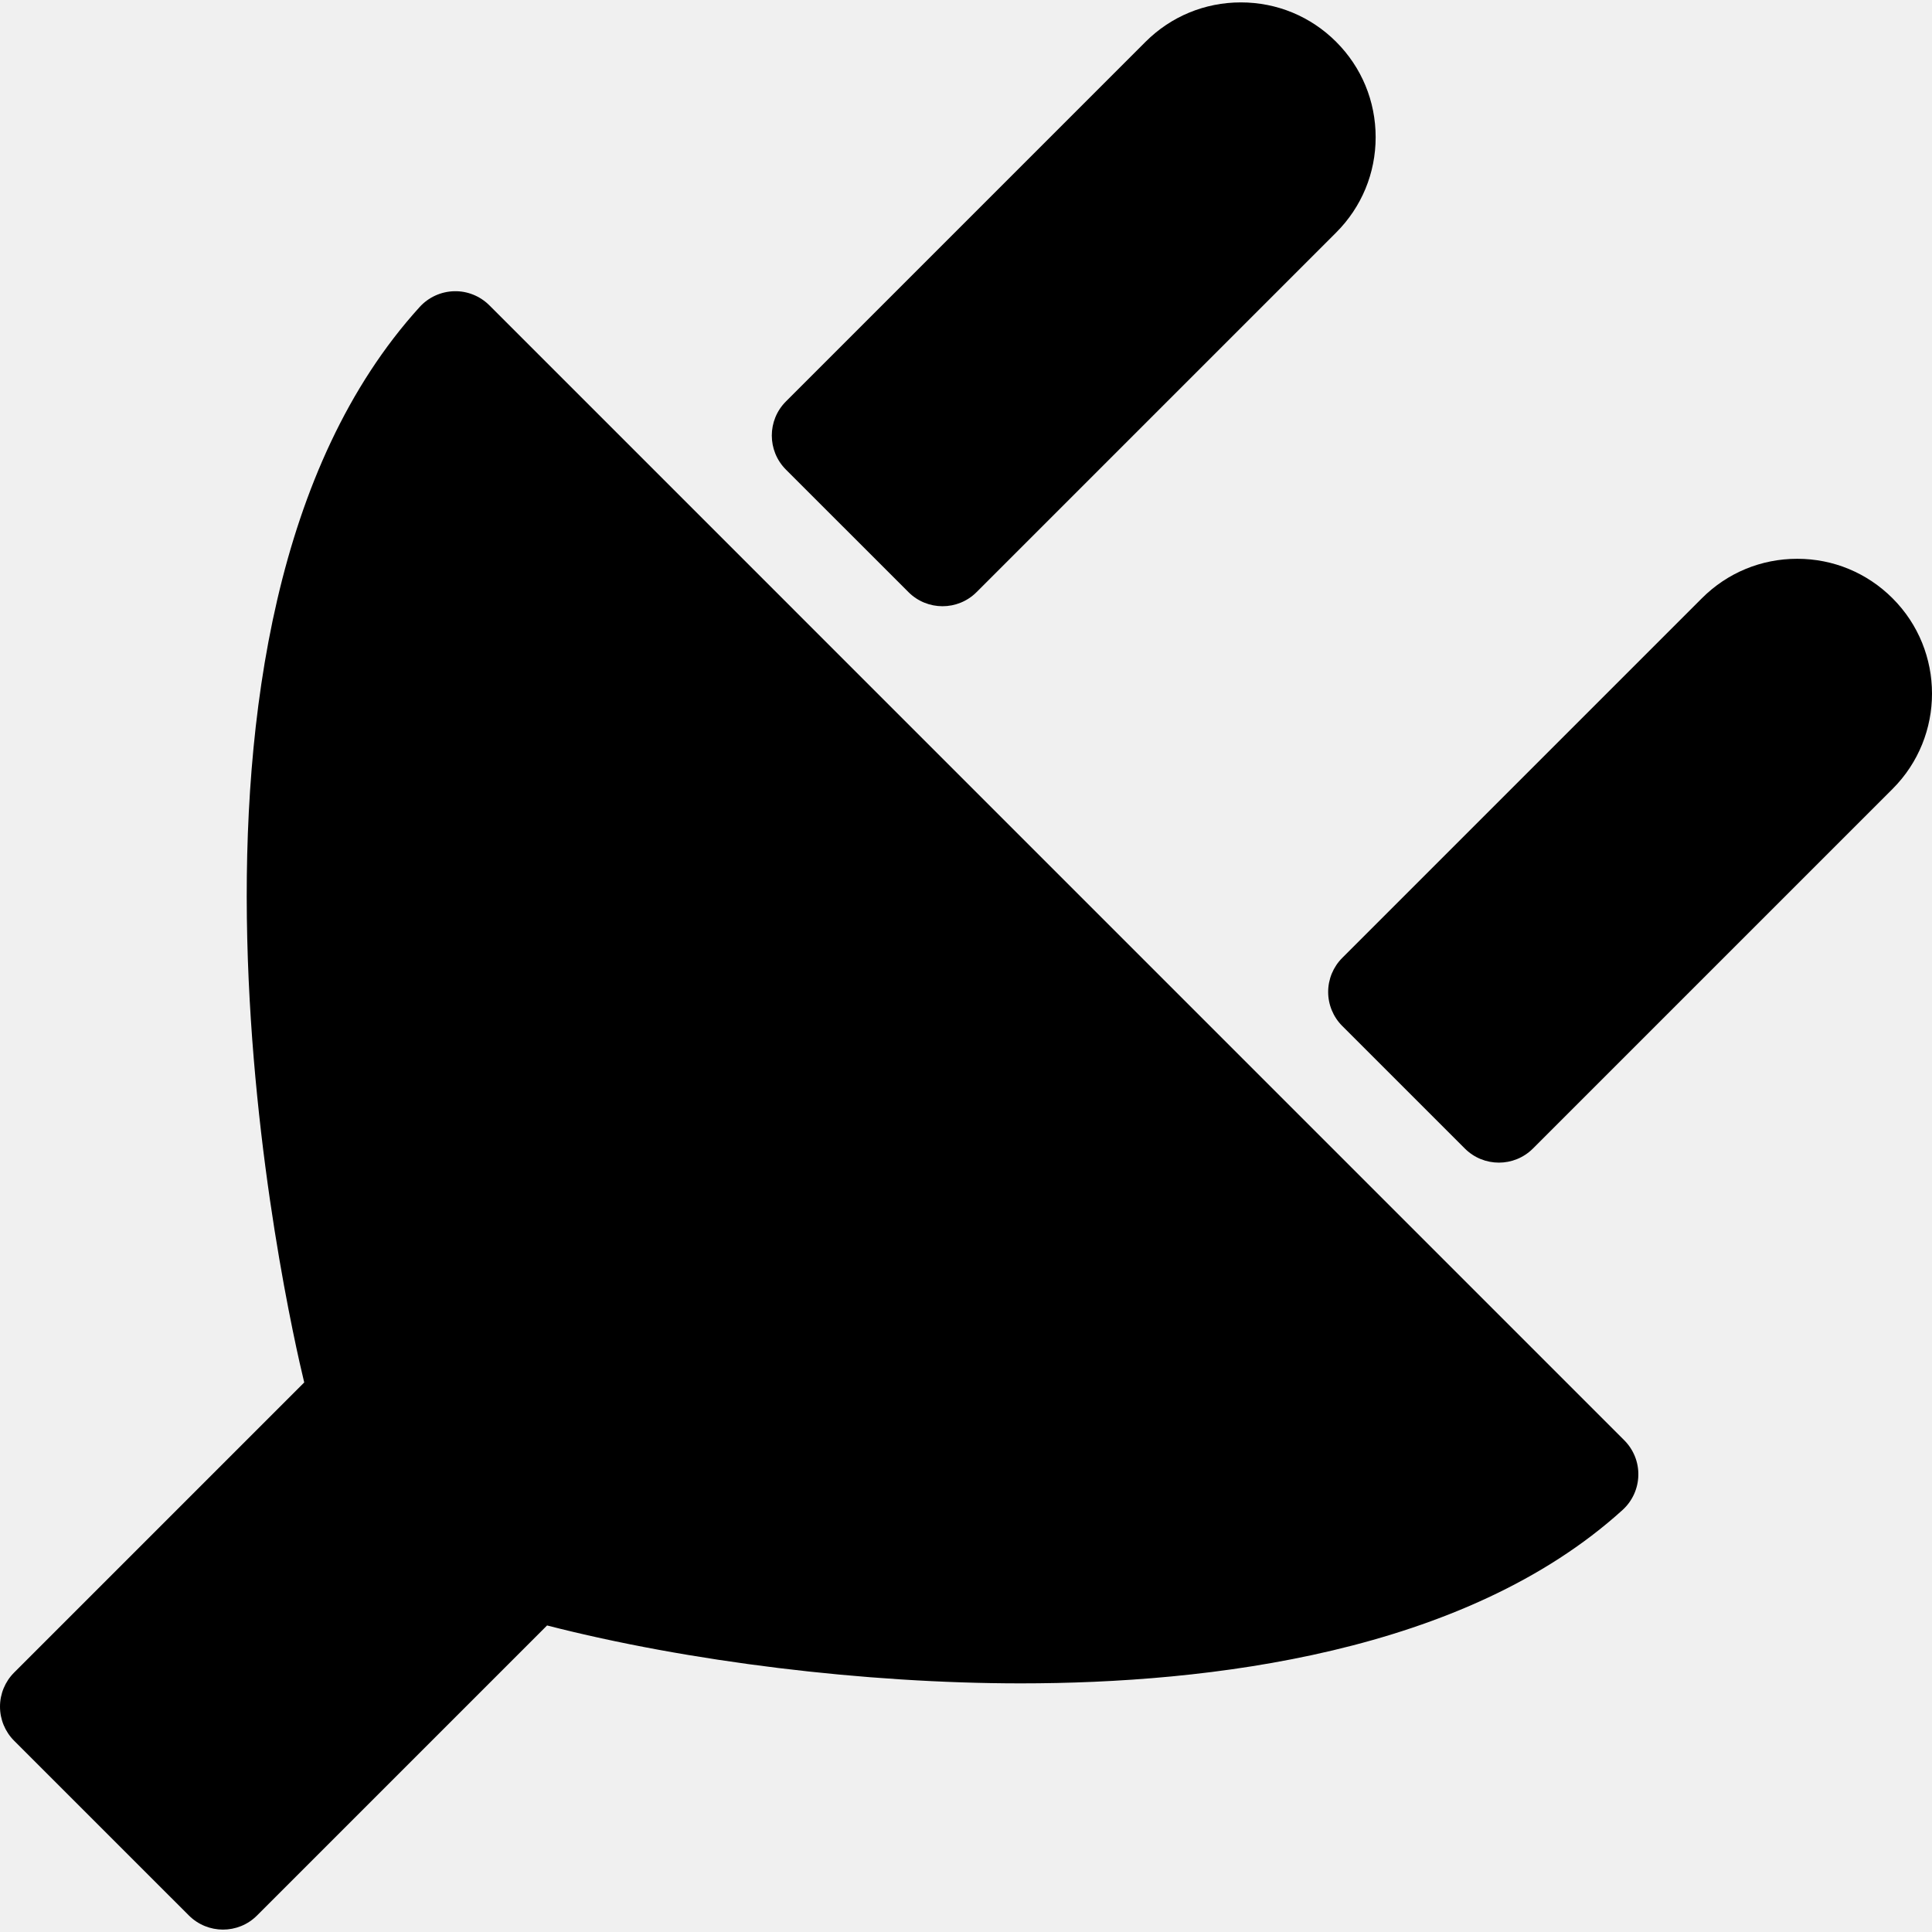
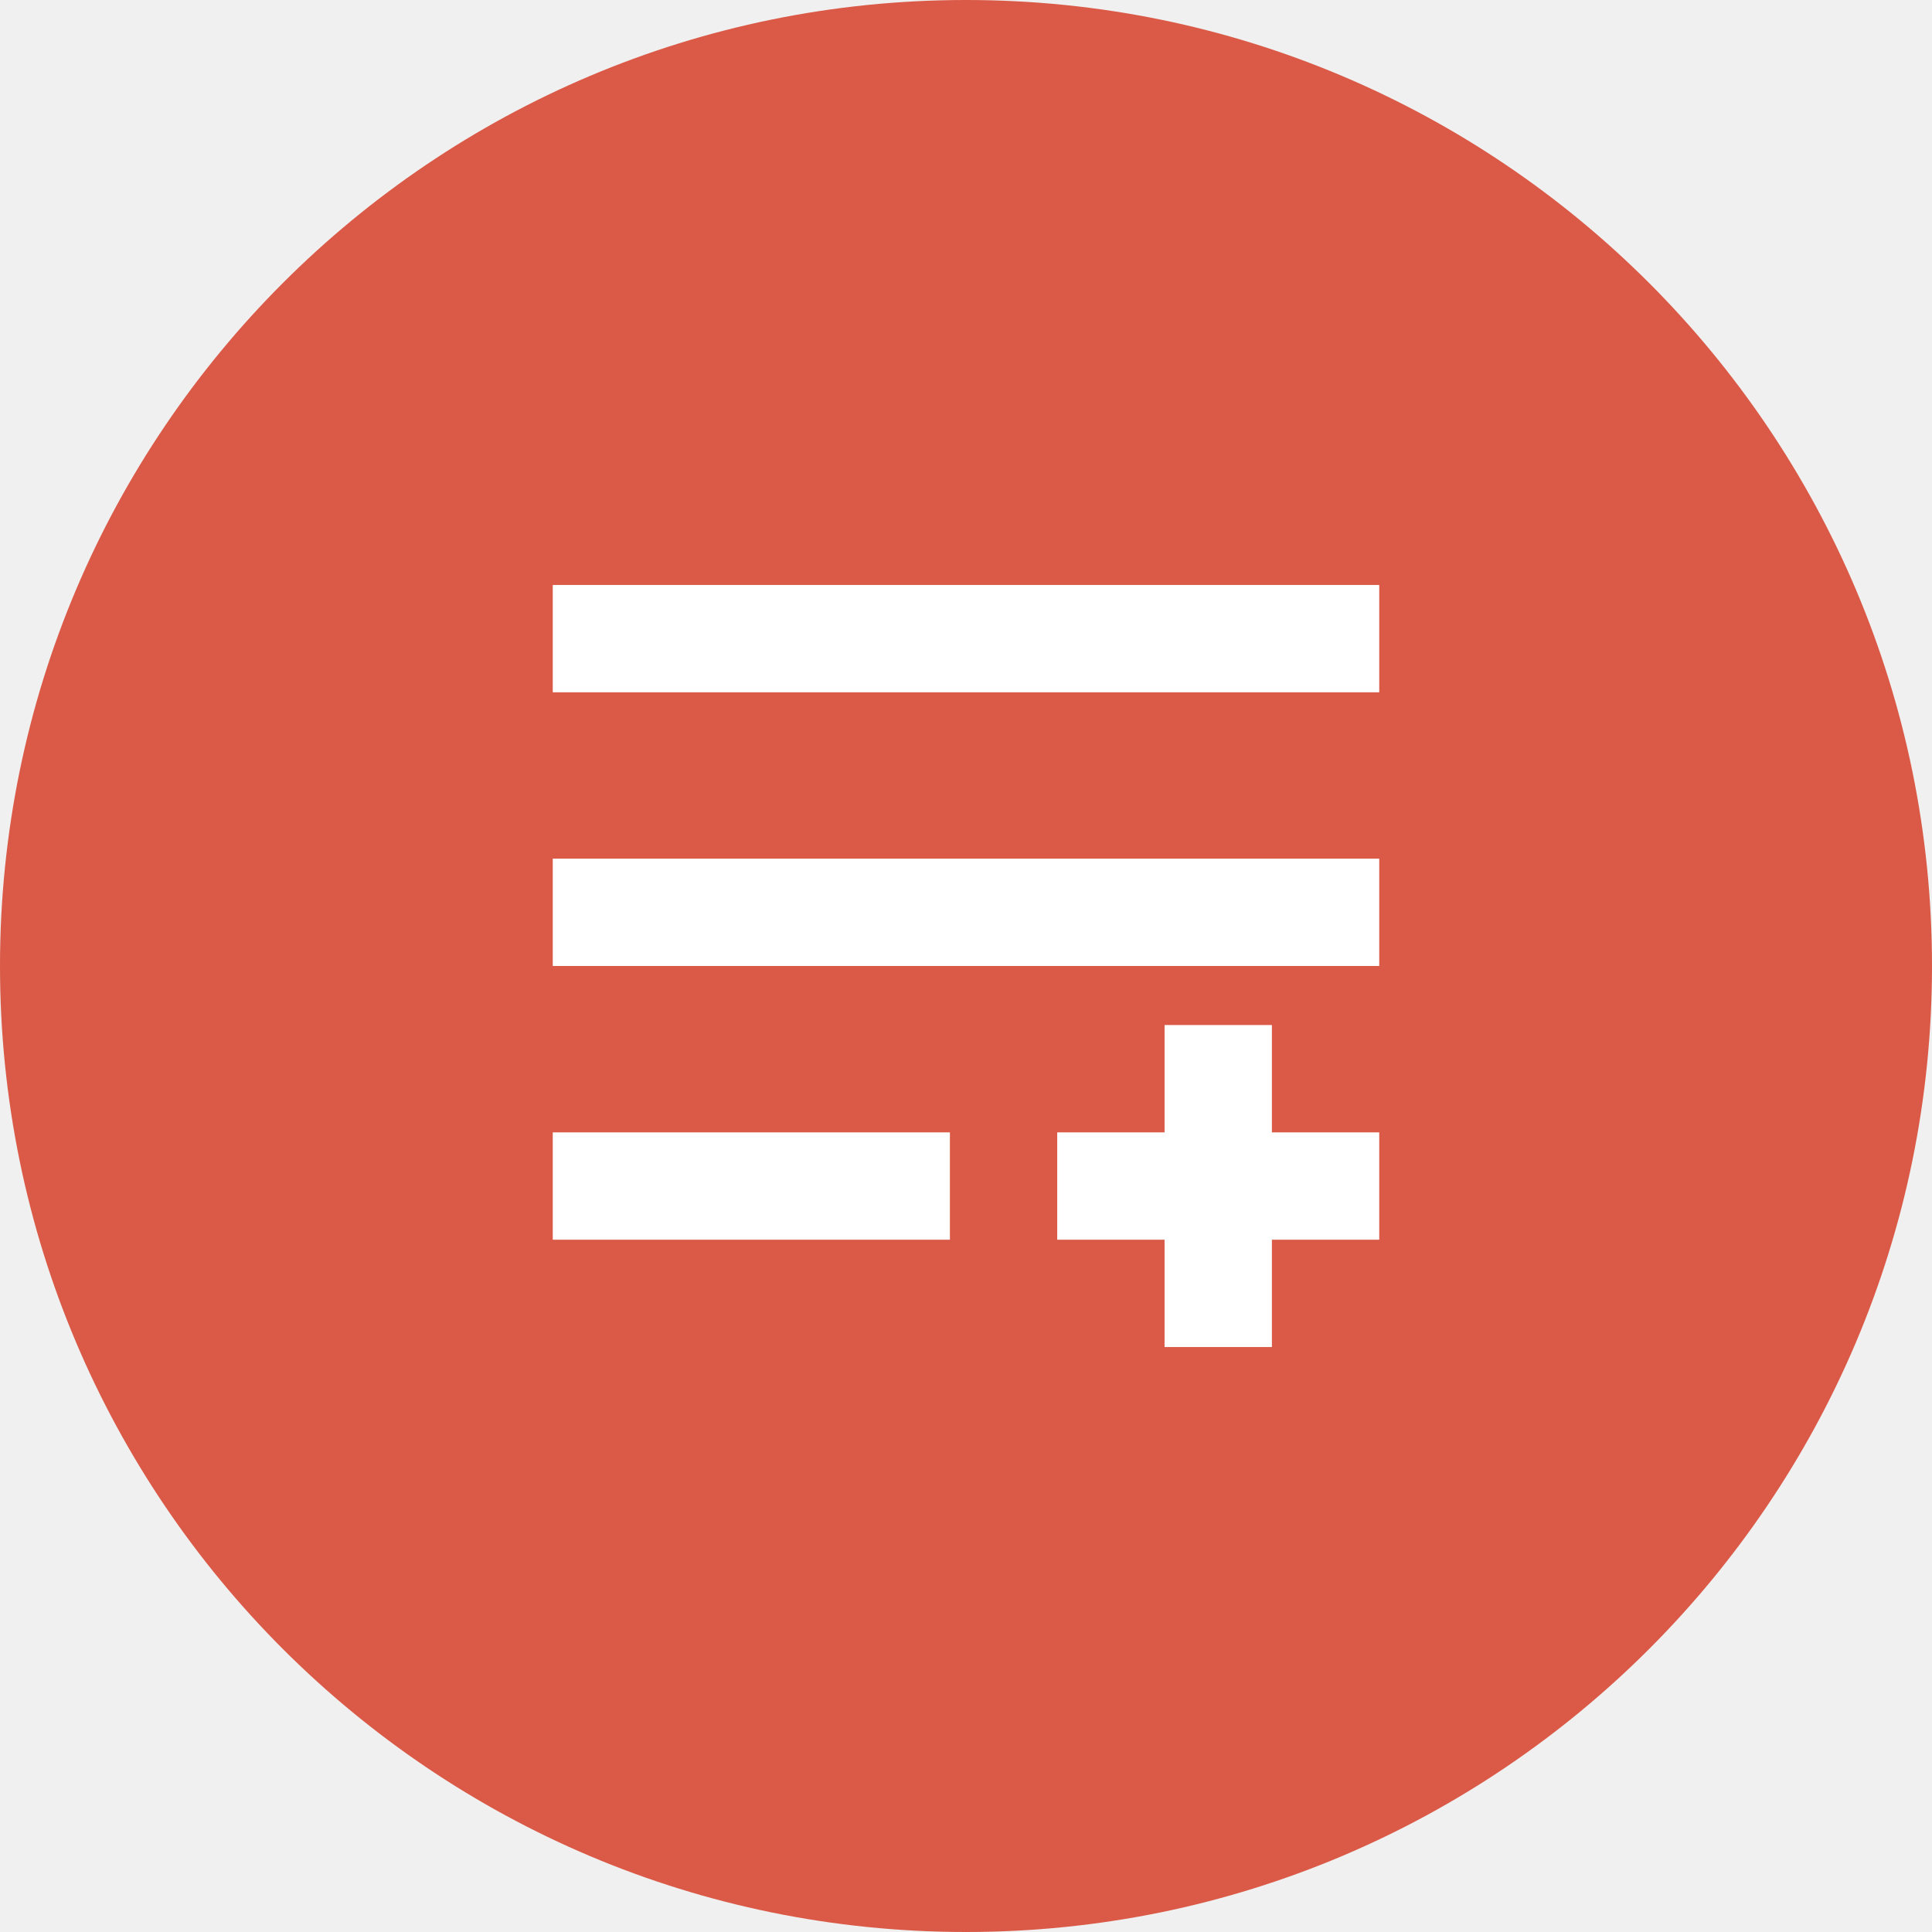
- <svg xmlns="http://www.w3.org/2000/svg" version="1.1" id="Capa_1" x="0px" y="0px" width="99.012px" height="99.012px" viewBox="0 0 99.012 99.012" style="enable-background:new 0 0 99.012 99.012;" xml:space="preserve">
+ <svg xmlns="http://www.w3.org/2000/svg" version="1.2" baseProfile="tiny" id="Layer_1" x="0px" y="0px" viewBox="0 0 36 36" xml:space="preserve">
+   <circle fill="#DA5A47" cx="18" cy="18" r="18" />
  <g>
-     <g>
-       <path d="M25.08,15.648c-0.478-0.478-1.135-0.742-1.805-0.723c-0.675,0.017-1.314,0.309-1.768,0.808    c-14.829,16.325-6.762,51.623-5.916,55.115L0.723,85.717C0.26,86.18,0,86.808,0,87.463c0,0.654,0.26,1.283,0.723,1.746    l8.958,8.957c0.482,0.48,1.114,0.723,1.746,0.723c0.631,0,1.264-0.24,1.745-0.723l14.865-14.864    c7.237,1.859,16.289,2.968,24.28,2.968c9.599,0,22.739-1.543,30.836-8.886c0.5-0.454,0.793-1.093,0.809-1.769    c0.018-0.676-0.245-1.328-0.723-1.805L25.08,15.648z" />
-       <path d="M46.557,30.345c0.482,0.482,1.114,0.723,1.746,0.723c0.632,0,1.264-0.241,1.746-0.724l18.428-18.428    c1.305-1.305,2.023-3.04,2.023-4.885c0-1.846-0.719-3.582-2.023-4.886c-1.305-1.305-3.039-2.022-4.885-2.022    c-1.845,0-3.581,0.718-4.887,2.022L40.277,20.574c-0.964,0.964-0.964,2.527,0,3.492L46.557,30.345z" />
-       <path d="M96.99,30.661c-1.305-1.305-3.039-2.024-4.885-2.024c-1.847,0-3.582,0.718-4.886,2.023L68.79,49.089    c-0.464,0.463-0.724,1.091-0.724,1.746s0.26,1.282,0.724,1.746l6.28,6.278c0.481,0.482,1.113,0.724,1.746,0.724    c0.631,0,1.264-0.241,1.746-0.724l18.43-18.429C99.686,37.735,99.686,33.353,96.99,30.661z" />
-     </g>
+     <rect x="10.3" y="10.9" fill="#FFFFFF" width="15.4" height="2" />
+     <rect x="10.3" y="16" fill="#FFFFFF" width="15.4" height="2" />
+     <rect x="10.3" y="21.1" fill="#FFFFFF" width="7.4" height="2" />
+     <rect x="19.7" y="21.1" fill="#FFFFFF" width="6" height="2" />
+     <rect x="21.7" y="19.1" fill="#FFFFFF" width="2" height="6" />
  </g>
-   <g>
- </g>
-   <g>
- </g>
-   <g>
- </g>
-   <g>
- </g>
-   <g>
- </g>
-   <g>
- </g>
-   <g>
- </g>
-   <g>
- </g>
-   <g>
- </g>
-   <g>
- </g>
-   <g>
- </g>
-   <g>
- </g>
-   <g>
- </g>
-   <g>
- </g>
-   <g>
- </g>
</svg>
